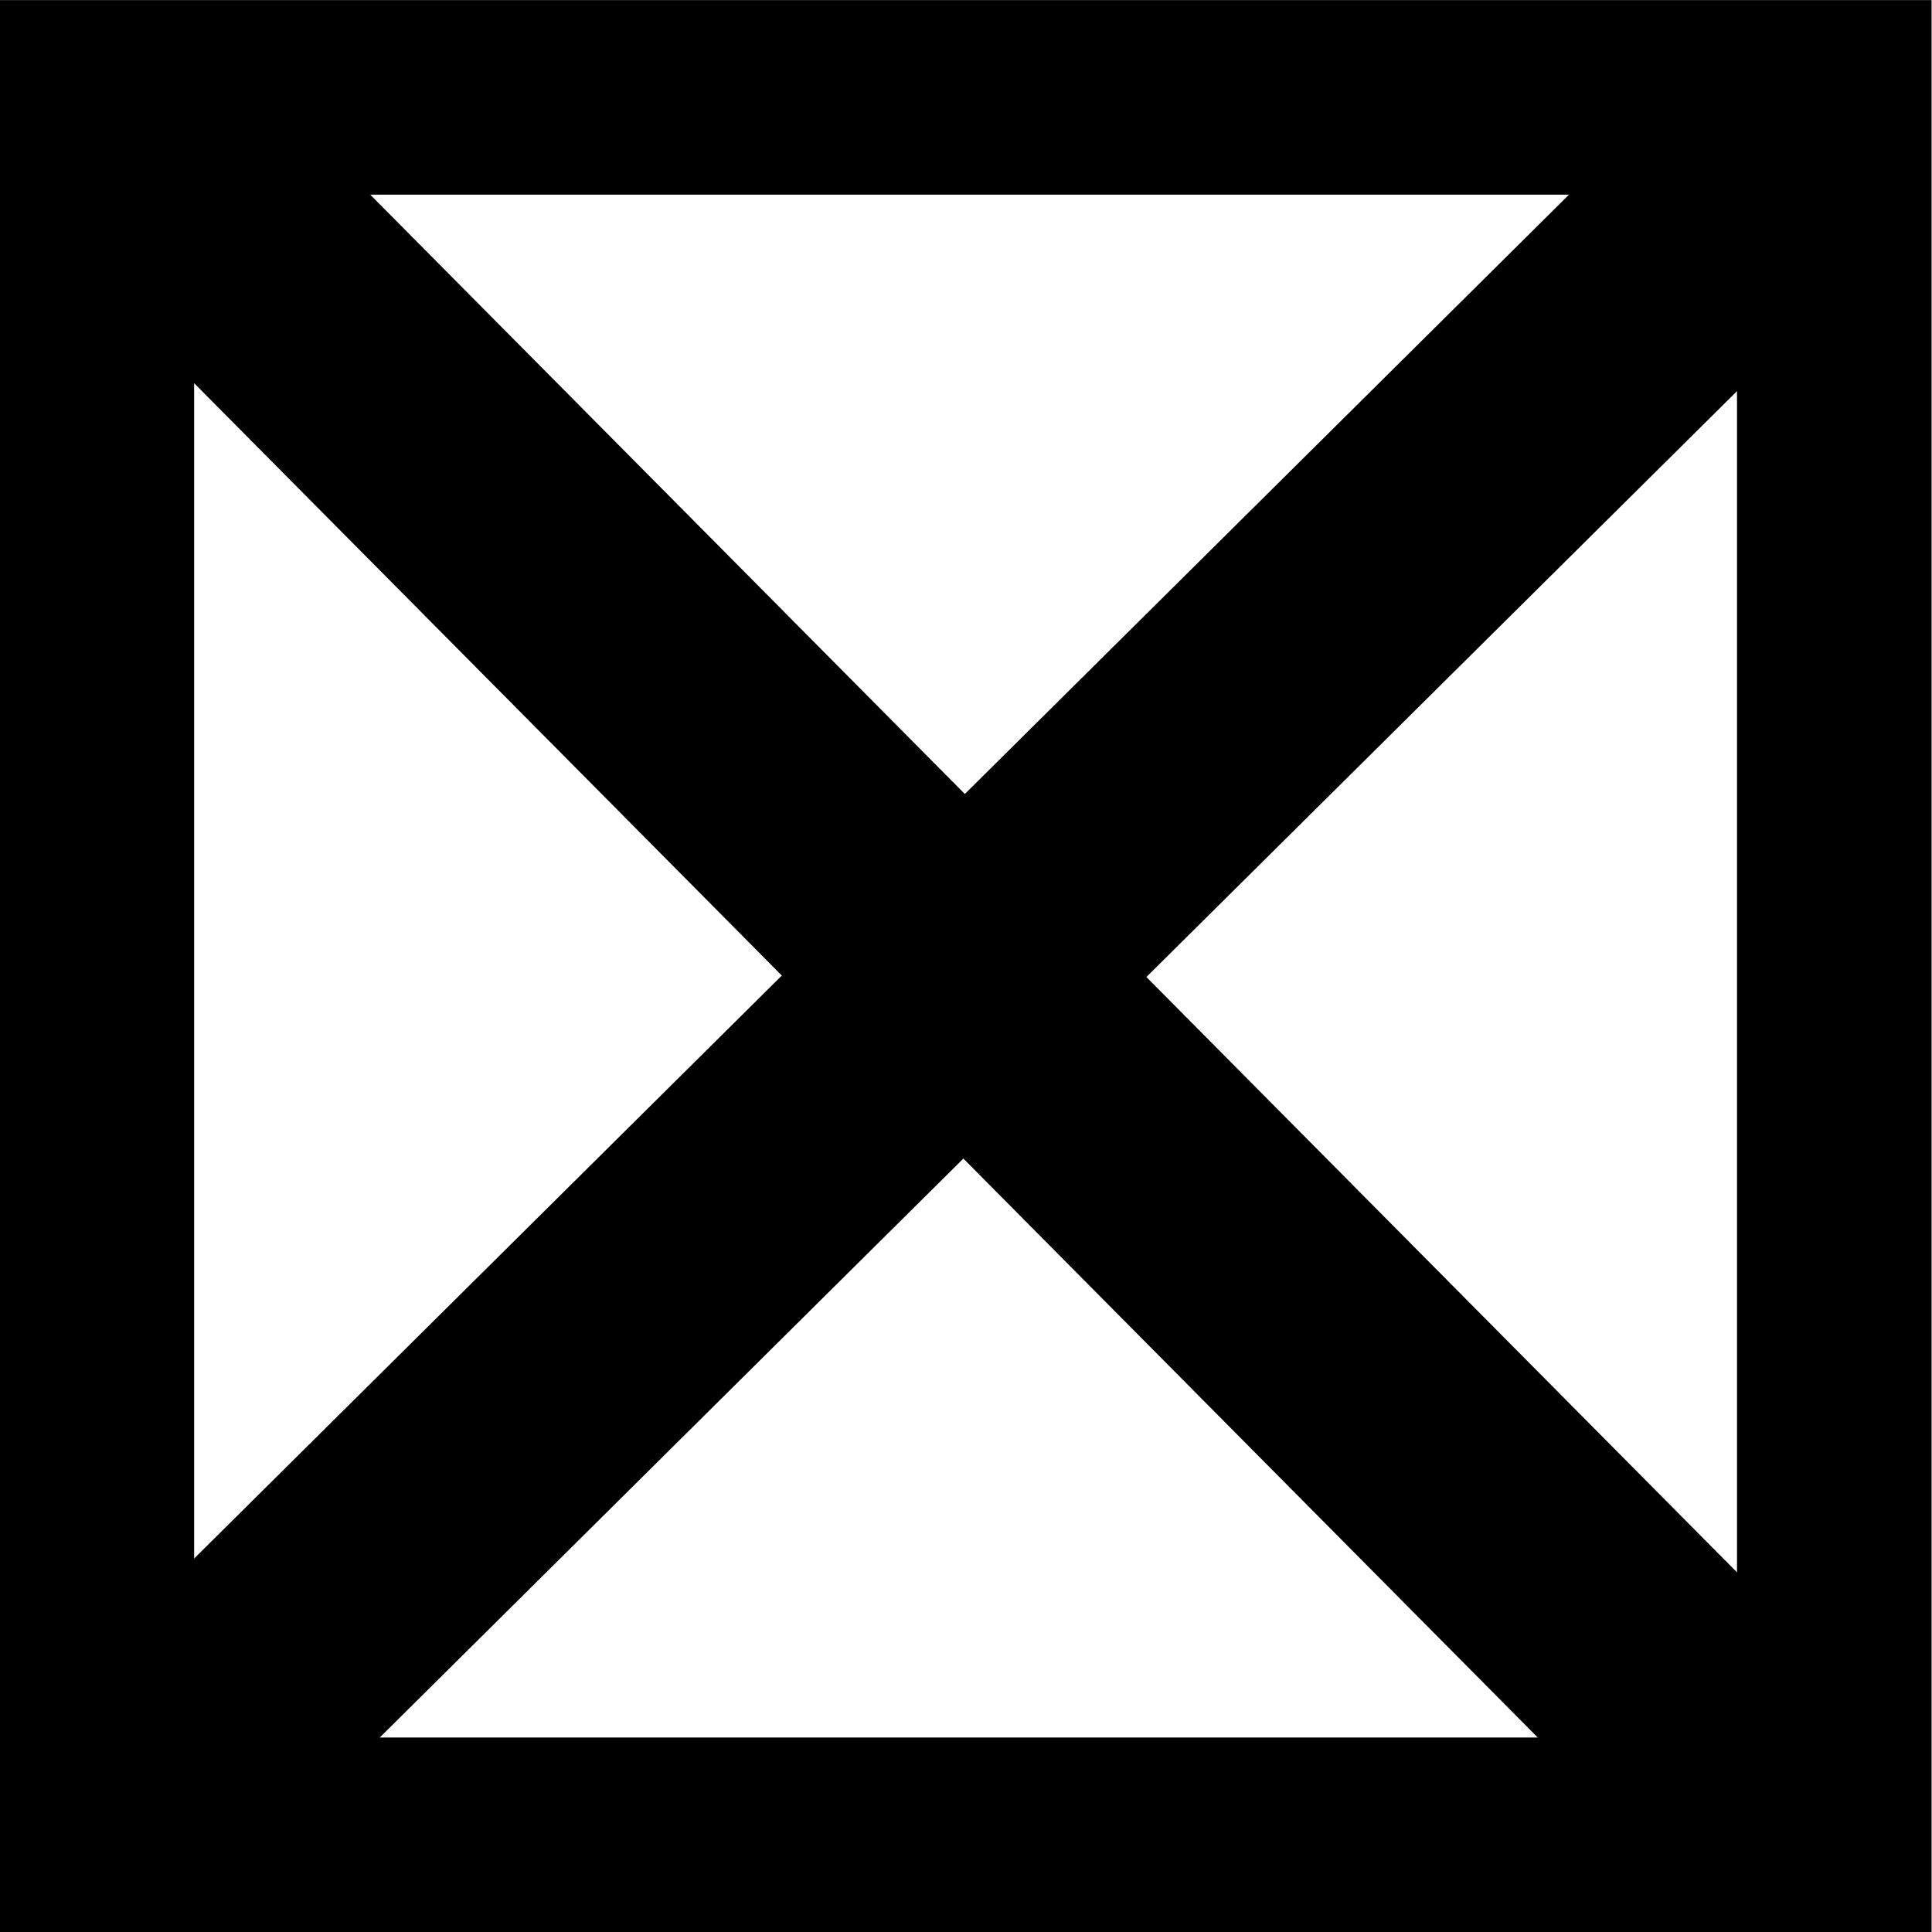
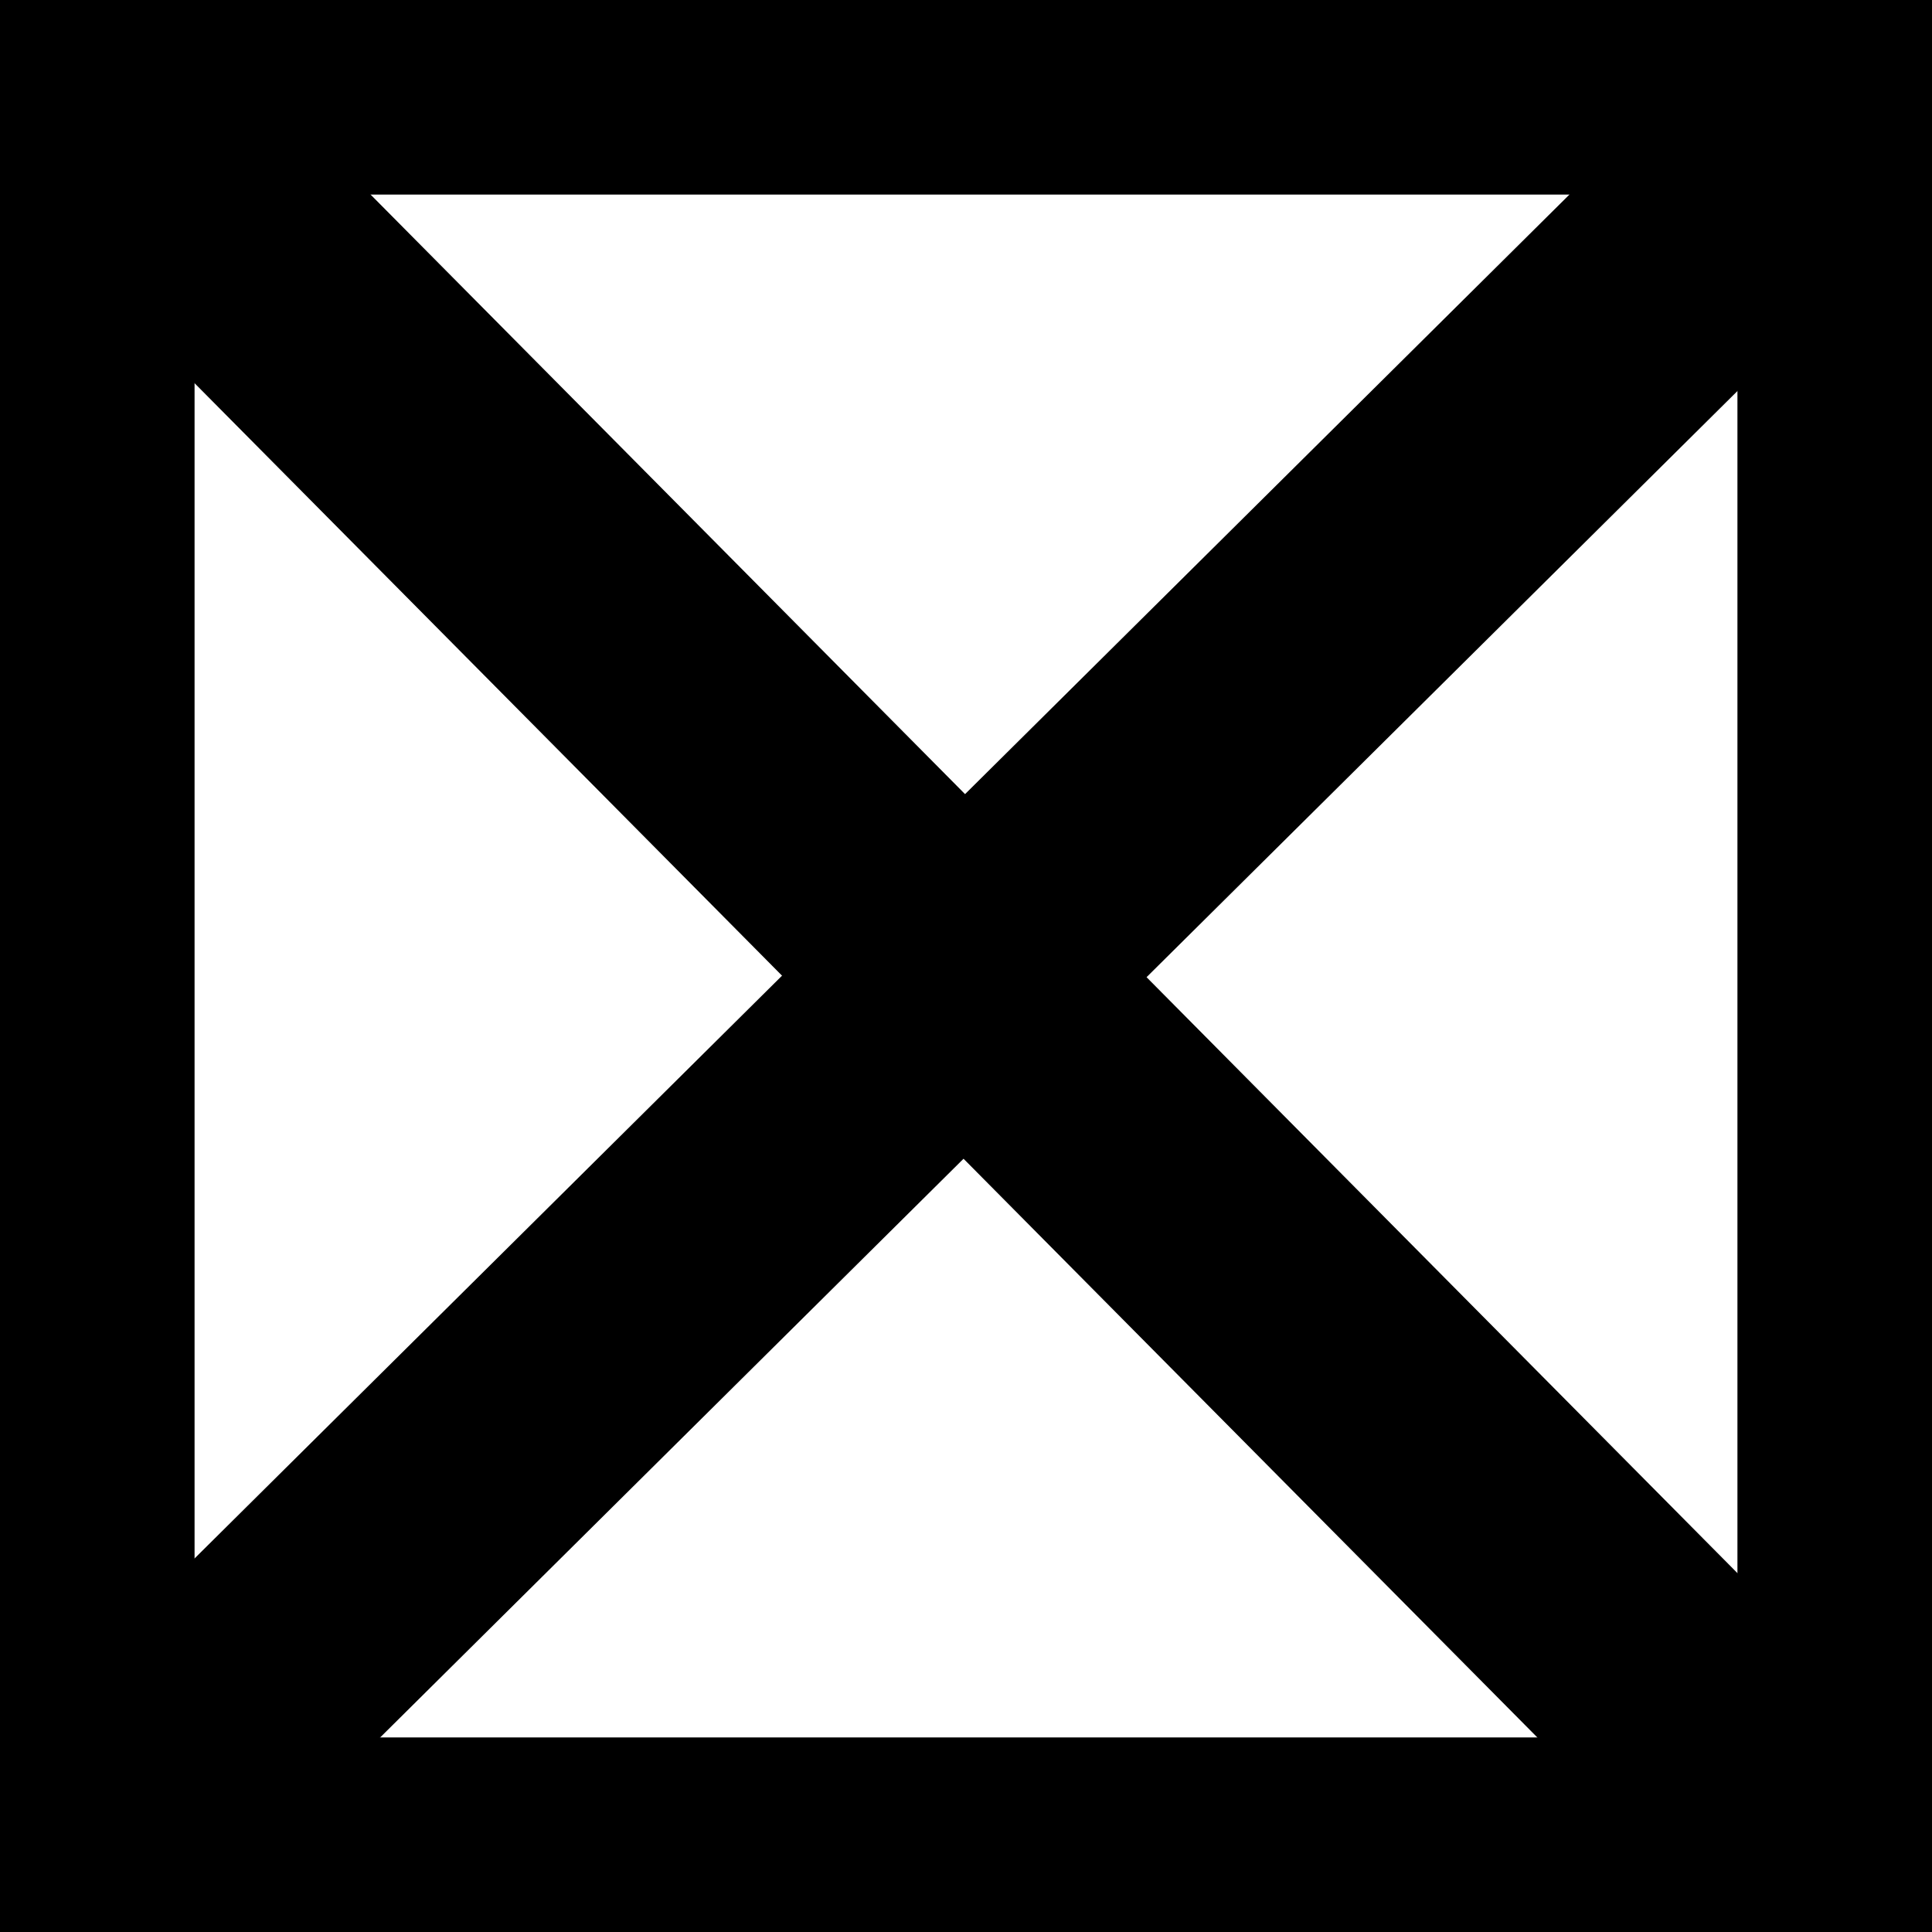
- <svg xmlns="http://www.w3.org/2000/svg" width="1.986mm" height="1.986mm" viewBox="0 0 1.986 1.986" version="1.1" id="svg5">
-   <defs id="defs2">
-     <linearGradient id="linearGradient3266">
-       <stop style="stop-color:#000000;stop-opacity:1;" offset="0" id="stop3264" />
-     </linearGradient>
-   </defs>
-   <g id="layer1" transform="translate(-12.10344,-12.83691)">
-     <rect style="fill:none;fill-opacity:1;stroke:#000000;stroke-width:0.2;stroke-dasharray:none;stroke-opacity:1" id="rect1300" width="1.786" height="1.786" x="12.203" y="12.937" />
-     <path style="fill:none;stroke:#000000;stroke-width:0.265px;stroke-linecap:butt;stroke-linejoin:miter;stroke-opacity:1" d="m 12.22,12.959 1.753,1.767" id="path3307" />
-     <path style="fill:none;stroke:#000000;stroke-width:0.265px;stroke-linecap:butt;stroke-linejoin:miter;stroke-opacity:1" d="m 13.973,12.969 -1.75,1.736" id="path3309" />
+ <svg xmlns="http://www.w3.org/2000/svg" width="1.986mm" height="1.986mm" version="1.1" viewBox="0 0 1.986 1.986">
+   <g transform="translate(-12.103 -12.837)" fill="none" stroke="#000">
+     <rect x="12.203" y="12.937" width="1.786" height="1.786" stroke-width=".2" />
+     <path d="m12.22 12.959 1.753 1.768" stroke-width=".265px" />
+     <path d="m13.973 12.969-1.75 1.736" stroke-width=".265px" />
  </g>
</svg>
